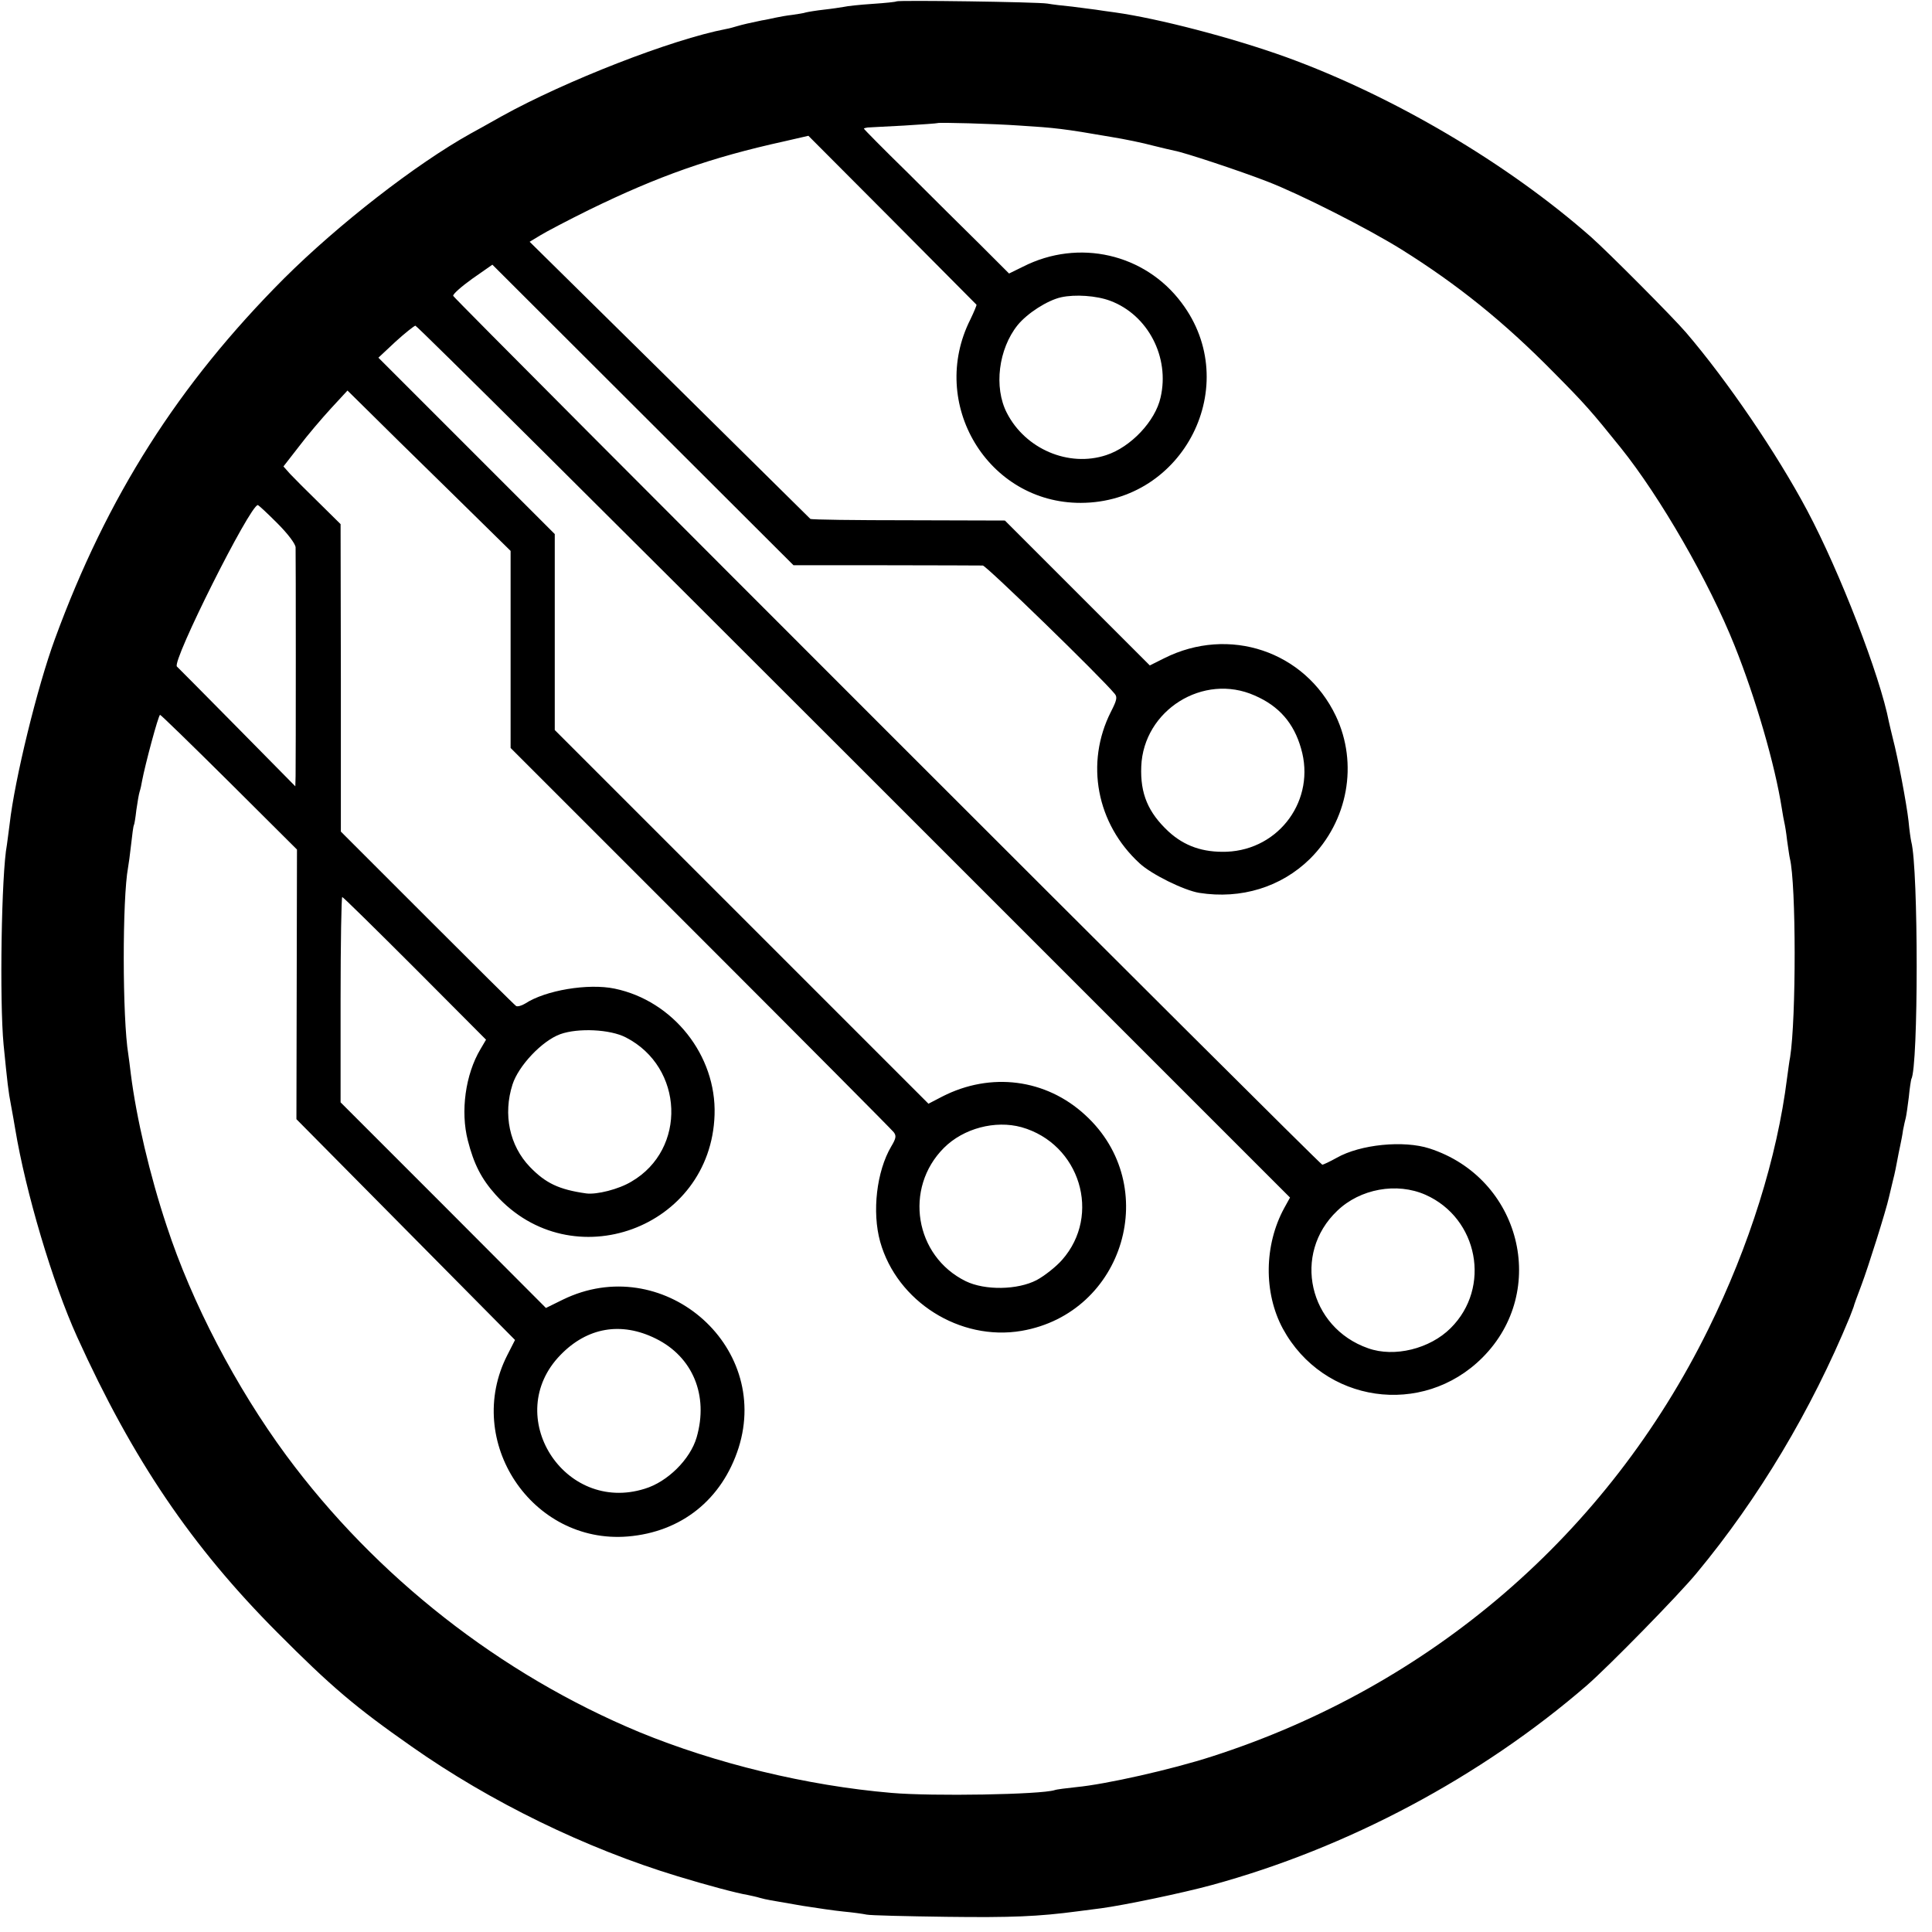
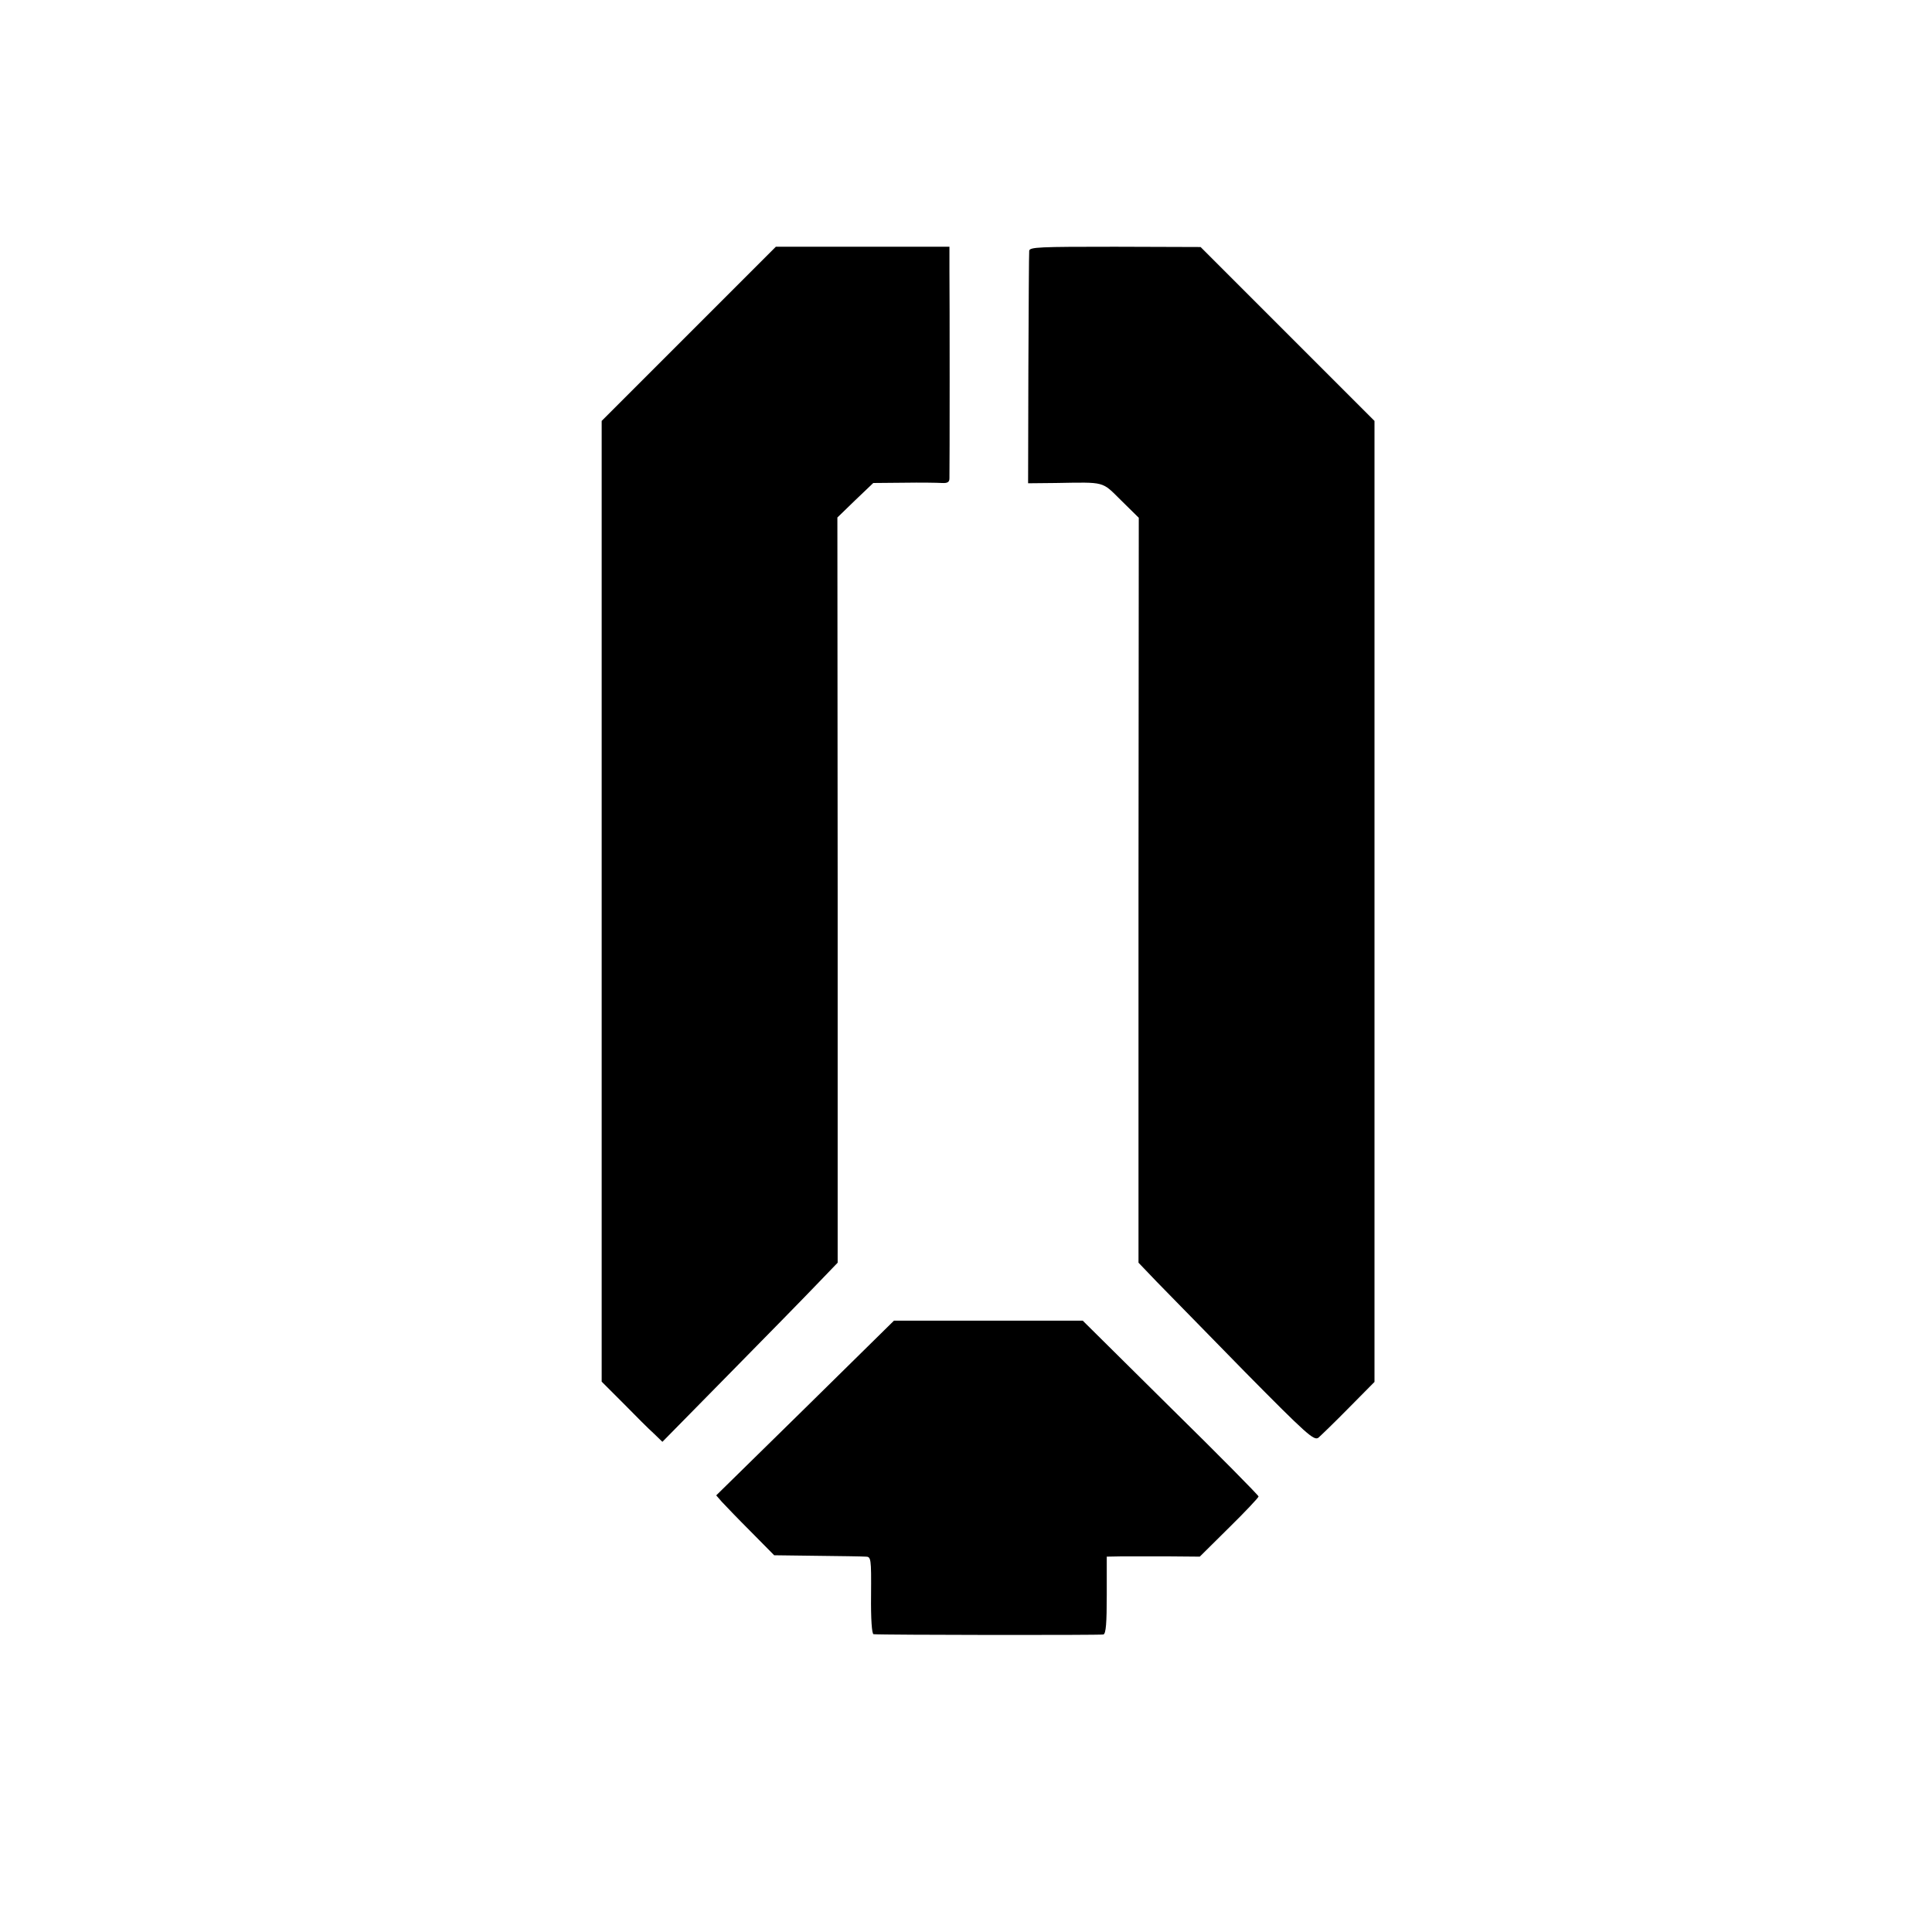
<svg xmlns="http://www.w3.org/2000/svg" version="1.0" width="700pt" height="700pt" viewBox="0 0 700 700" preserveAspectRatio="xMidYMid meet">
  <g transform="translate(0,700) scale(0.1,-0.1)" fill="#000000" stroke="none">
-     <path d="M3248 6995 c-2 -2 -41 -6 -86 -9 -46 -3 -93 -8 -105 -11 -12 -2 -44 -7 -72 -10 -27 -3 -57 -8 -65 -10 -8 -3 -31 -6 -50 -9 -19 -2 -46 -7 -60 -10 -14 -3 -36 -8 -50 -10 -39 -8 -70 -15 -90 -21 -10 -3 -27 -8 -39 -10 -198 -38 -582 -188 -813 -316 -51 -29 -102 -57 -113 -63 -199 -111 -478 -328 -676 -525 -383 -384 -641 -790 -830 -1306 -64 -174 -146 -510 -164 -670 -4 -33 -9 -67 -10 -76 -20 -104 -27 -567 -12 -724 14 -140 17 -169 27 -220 5 -27 12 -66 15 -85 38 -229 135 -557 225 -755 201 -443 414 -758 725 -1070 194 -195 282 -270 485 -412 287 -202 632 -370 965 -471 105 -32 213 -61 255 -68 14 -3 33 -7 42 -10 10 -3 28 -7 40 -9 13 -2 64 -11 115 -20 51 -8 118 -18 150 -21 32 -3 69 -8 83 -11 14 -3 144 -6 290 -8 235 -3 332 1 475 20 22 3 60 8 85 11 82 11 294 55 400 84 492 134 975 391 1360 724 78 68 331 326 397 406 225 271 416 591 555 928 6 15 12 32 14 37 1 6 14 41 28 78 25 66 90 273 100 319 3 13 10 41 15 63 6 22 12 54 15 70 3 17 8 41 11 55 3 14 8 39 10 55 3 17 8 37 10 45 2 8 7 42 11 75 3 33 8 62 9 65 26 44 26 762 0 860 -2 8 -7 42 -10 75 -7 63 -39 232 -57 300 -5 22 -12 48 -14 59 -32 167 -178 544 -296 766 -110 207 -290 471 -439 645 -48 56 -282 291 -344 346 -303 267 -717 511 -1105 652 -194 70 -463 140 -620 162 -25 3 -56 8 -70 10 -14 2 -52 7 -85 11 -33 3 -73 8 -90 11 -36 6 -542 13 -547 8z m447 -450 c127 -8 157 -11 330 -41 50 -8 117 -22 150 -31 33 -8 69 -17 80 -19 35 -6 237 -73 335 -111 120 -46 366 -171 488 -247 203 -127 371 -262 552 -446 112 -113 135 -139 242 -272 143 -178 320 -485 413 -718 76 -190 146 -430 171 -590 3 -19 7 -42 9 -50 2 -8 7 -37 10 -65 4 -27 8 -57 10 -65 23 -93 23 -580 1 -720 -3 -14 -7 -47 -11 -75 -36 -289 -137 -610 -285 -910 -366 -743 -1006 -1294 -1799 -1549 -145 -47 -385 -101 -491 -111 -36 -4 -71 -8 -79 -11 -50 -16 -442 -23 -591 -10 -307 26 -638 107 -913 220 -503 209 -955 563 -1280 1003 -182 247 -342 553 -433 831 -61 183 -110 392 -130 551 -3 25 -7 57 -9 70 -22 133 -22 566 -1 678 2 10 7 47 11 83 4 36 8 67 10 70 2 3 6 28 9 55 4 28 9 58 12 67 3 9 7 27 9 40 11 58 59 238 65 238 3 0 116 -110 251 -244 l245 -244 -1 -489 -1 -488 396 -400 396 -400 -28 -55 c-159 -312 89 -685 436 -657 195 16 342 134 402 321 119 376 -279 712 -637 537 l-61 -30 -372 373 -372 372 0 372 c0 205 3 372 6 372 3 0 121 -116 263 -258 l258 -259 -20 -34 c-55 -92 -73 -226 -46 -331 22 -86 49 -139 101 -197 275 -306 780 -122 793 290 7 215 -150 413 -362 457 -96 20 -251 -6 -324 -54 -13 -8 -28 -12 -33 -9 -5 3 -150 147 -322 319 l-313 313 0 557 -1 557 -79 78 c-44 43 -91 90 -104 104 l-24 27 56 72 c30 40 83 102 116 138 l60 65 68 -67 c37 -37 170 -168 296 -291 l227 -223 0 -357 0 -357 688 -688 c378 -378 693 -695 700 -704 10 -13 9 -22 -9 -52 -53 -90 -70 -237 -40 -345 61 -217 289 -361 512 -323 373 64 510 527 231 782 -142 131 -342 157 -518 67 l-50 -26 -677 677 -677 677 0 355 0 355 -320 320 -319 319 62 58 c34 31 67 57 72 58 6 0 721 -711 1590 -1580 l1579 -1579 -21 -38 c-73 -134 -75 -307 -5 -437 147 -270 506 -322 723 -105 242 242 139 651 -192 758 -93 30 -250 15 -336 -34 -25 -14 -49 -25 -52 -25 -9 0 -3144 3135 -3149 3148 -2 6 30 34 69 62 l73 51 546 -545 545 -544 335 0 c184 0 342 -1 351 -1 13 -1 427 -403 478 -465 10 -12 7 -24 -14 -65 -94 -186 -52 -406 104 -549 43 -40 161 -98 216 -107 152 -24 297 21 401 123 138 137 176 345 94 518 -112 235 -387 327 -622 209 l-52 -26 -263 263 -262 262 -350 1 c-192 0 -352 2 -355 5 -3 3 -233 230 -511 505 l-506 499 38 23 c21 13 101 55 178 93 250 122 439 189 707 248 l87 20 303 -304 c167 -168 304 -306 306 -308 1 -2 -9 -26 -22 -53 -154 -305 63 -666 400 -665 374 1 589 428 365 725 -133 178 -373 233 -574 131 l-51 -25 -105 105 c-58 57 -177 175 -263 261 -87 85 -158 157 -158 159 0 1 6 3 13 4 6 0 66 4 132 7 66 4 121 8 122 9 4 3 198 -2 298 -9z m328 -635 c136 -51 216 -204 182 -350 -19 -86 -108 -180 -197 -209 -136 -45 -293 22 -360 153 -48 93 -30 232 39 318 35 43 108 90 158 101 50 11 128 6 178 -13z m-3018 -806 c38 -38 65 -74 66 -87 1 -25 1 -773 0 -829 l-1 -37 -212 215 c-117 119 -215 217 -217 219 -19 19 265 585 293 585 3 0 35 -30 71 -66z m3541 -624 c88 -38 142 -100 168 -192 54 -184 -77 -366 -269 -374 -86 -3 -153 20 -211 73 -74 69 -103 137 -99 236 8 204 225 340 411 257z m-2278 -1239 c210 -108 221 -405 20 -522 -46 -28 -126 -48 -164 -43 -99 14 -147 37 -204 96 -74 77 -98 190 -63 299 22 68 107 158 173 182 64 23 181 18 238 -12z m1433 -325 c212 -60 291 -318 147 -481 -22 -25 -64 -58 -92 -73 -69 -36 -187 -38 -257 -4 -185 91 -225 337 -79 483 71 71 186 101 281 75z m1464 -245 c191 -85 239 -336 91 -483 -75 -75 -204 -107 -299 -73 -215 75 -276 342 -112 498 83 80 216 104 320 58z m-2789 -521 c134 -66 192 -206 148 -358 -23 -79 -105 -161 -188 -186 -293 -92 -519 266 -305 485 97 100 220 121 345 59z" />
+     <path d="M2496 5791 l-316 -316 0 -1740 0 -1741 79 -79 c43 -44 92 -93 110 -109 l31 -30 241 245 c132 134 275 280 317 324 l77 80 0 1350 -1 1350 65 63 65 62 111 1 c60 1 122 0 138 -1 20 -1 27 3 27 17 1 40 1 664 0 749 l0 90 -314 0 -315 0 -315 -315z" />
+     <path d="M3729 6091 c-1 -9 -2 -202 -3 -429 l-1 -413 100 1 c182 3 166 7 237 -63 l64 -63 -1 -1350 0 -1349 67 -70 c37 -38 180 -184 317 -324 226 -229 252 -252 268 -240 9 8 59 56 110 108 l93 94 0 1741 0 1741 -315 315 -315 315 -310 1 c-275 0 -310 -1 -311 -15z" />
+     <path d="M2917 1898 l-322 -316 20 -23 c11 -12 58 -61 105 -108 l85 -86 155 -2 c85 -1 164 -2 176 -3 20 0 21 -5 20 -140 -1 -87 3 -140 9 -141 32 -3 822 -4 833 -1 9 3 12 41 12 143 l0 139 53 1 c28 0 104 0 168 0 l116 -1 106 105 c59 58 107 109 107 113 0 4 -143 149 -319 322 l-318 315 -342 0 -342 0 -322 -317z" />
  </g>
</svg>
